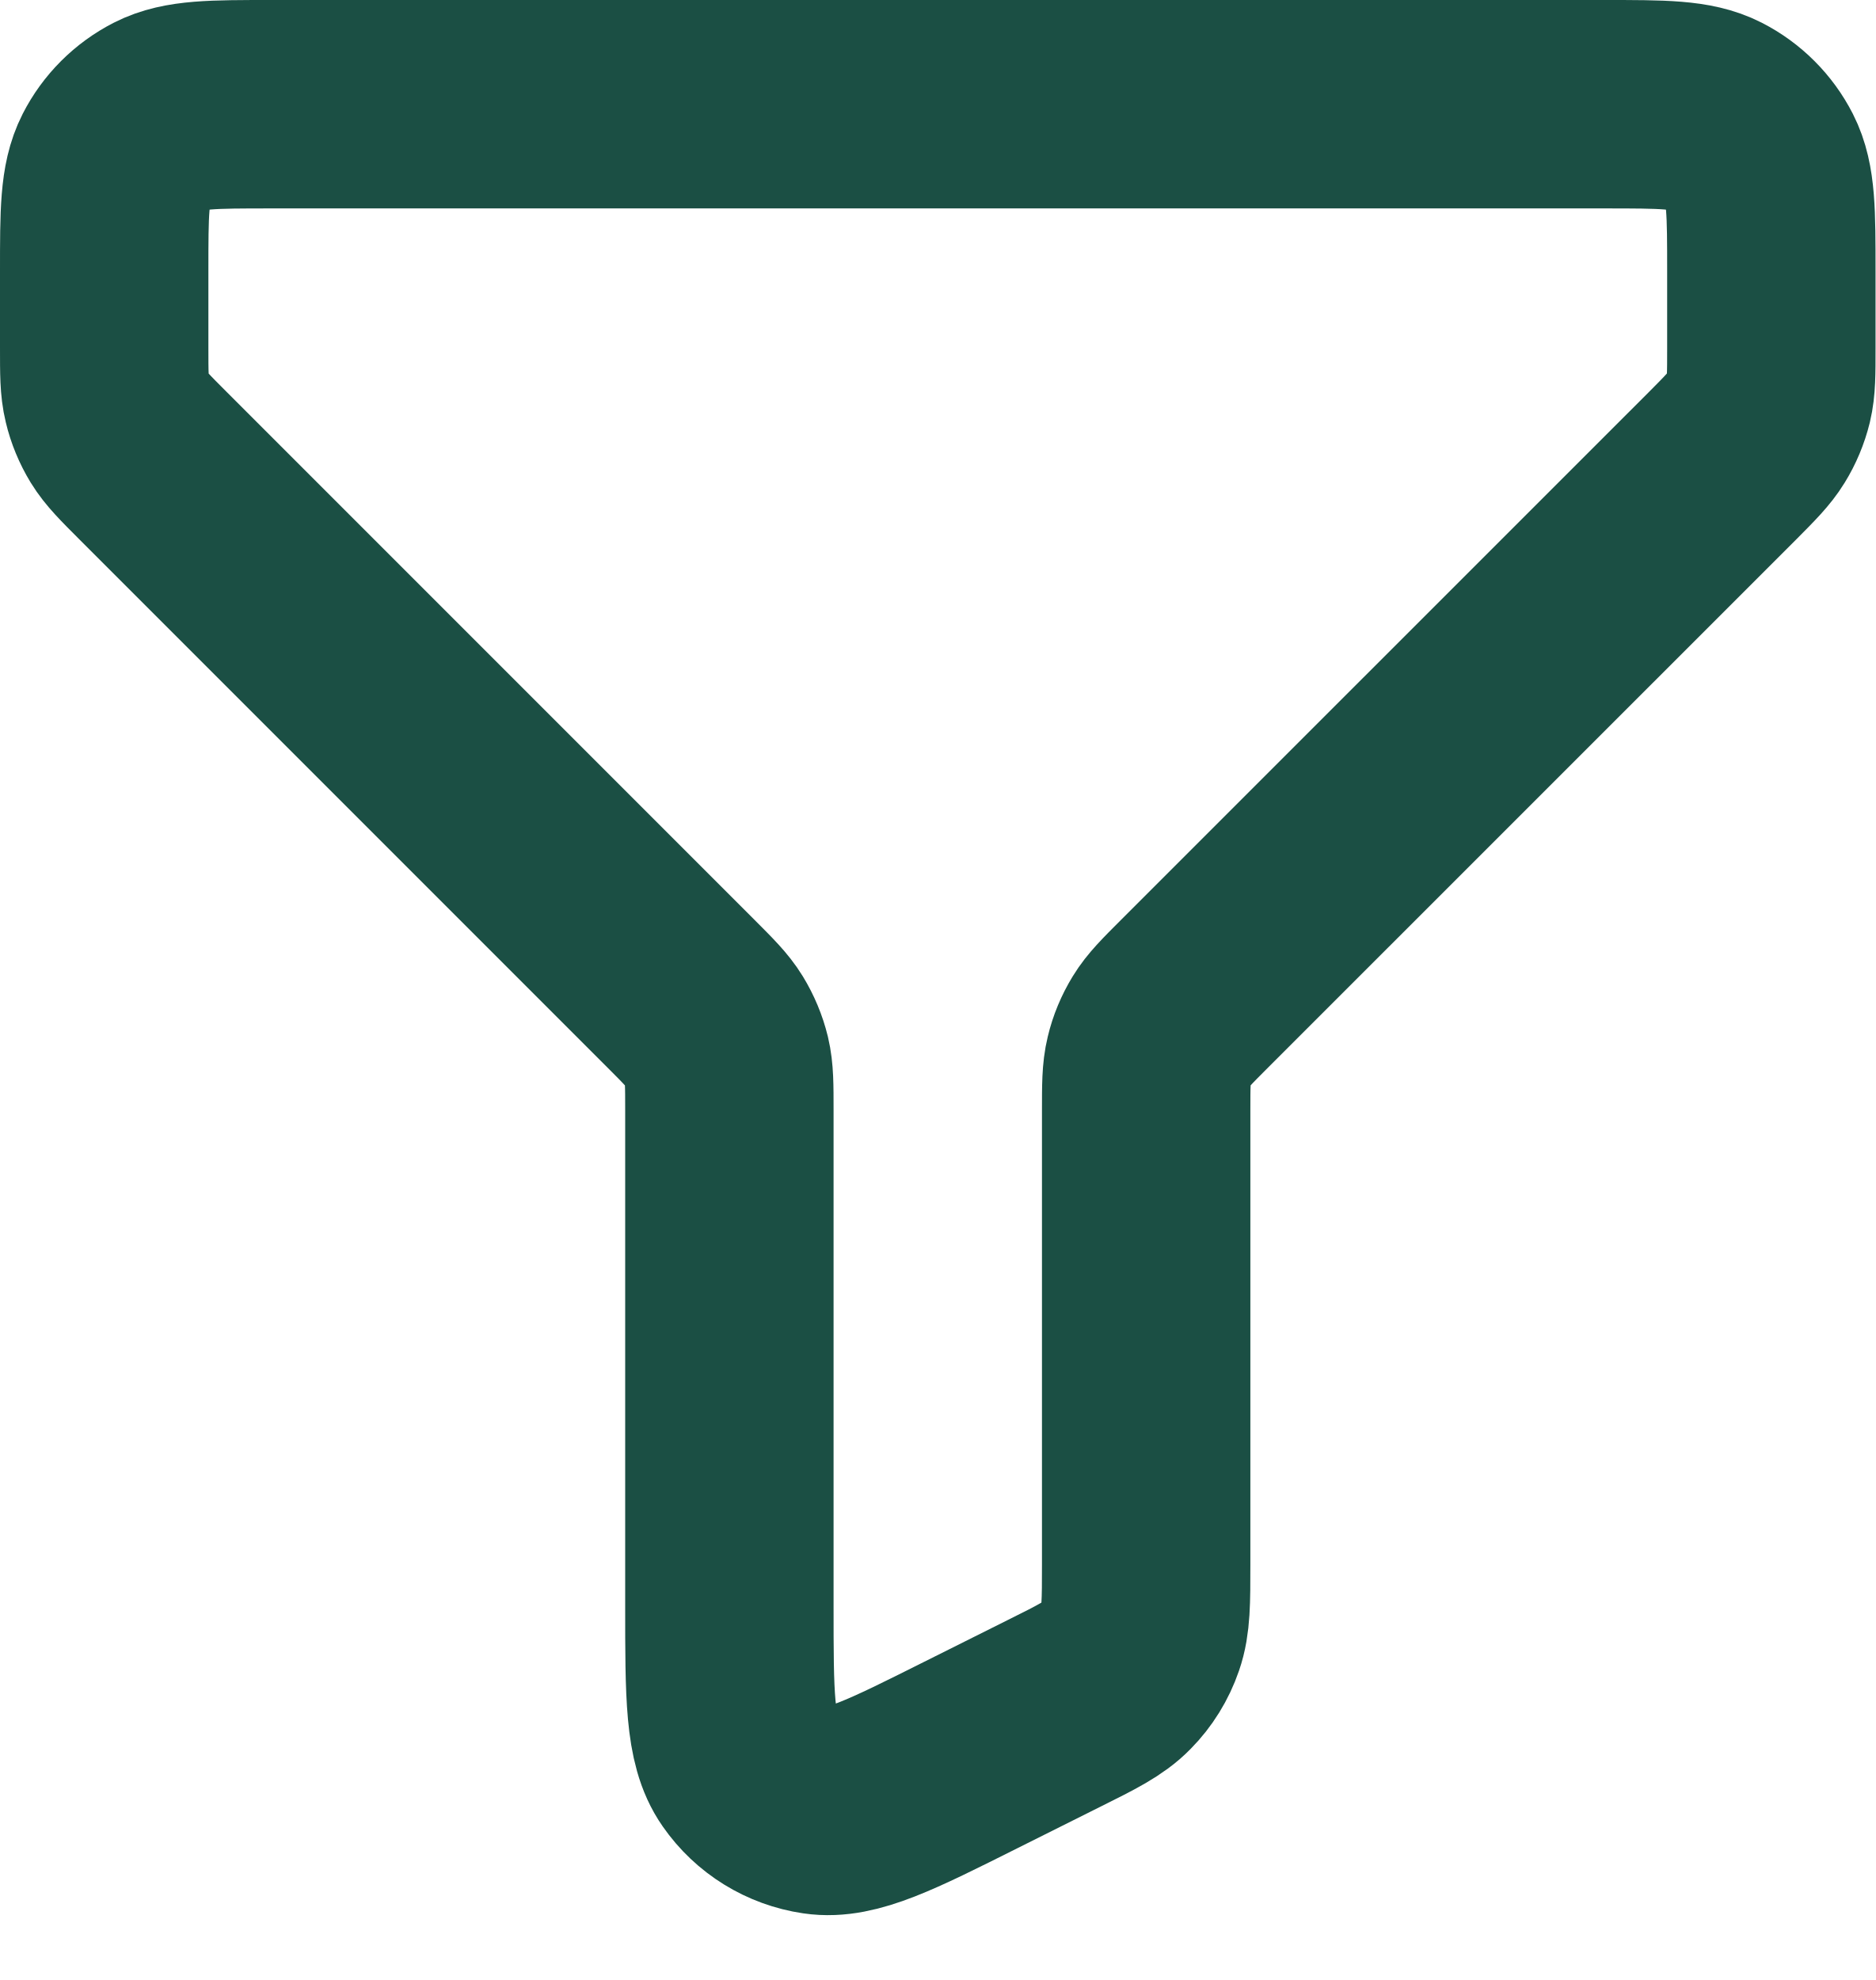
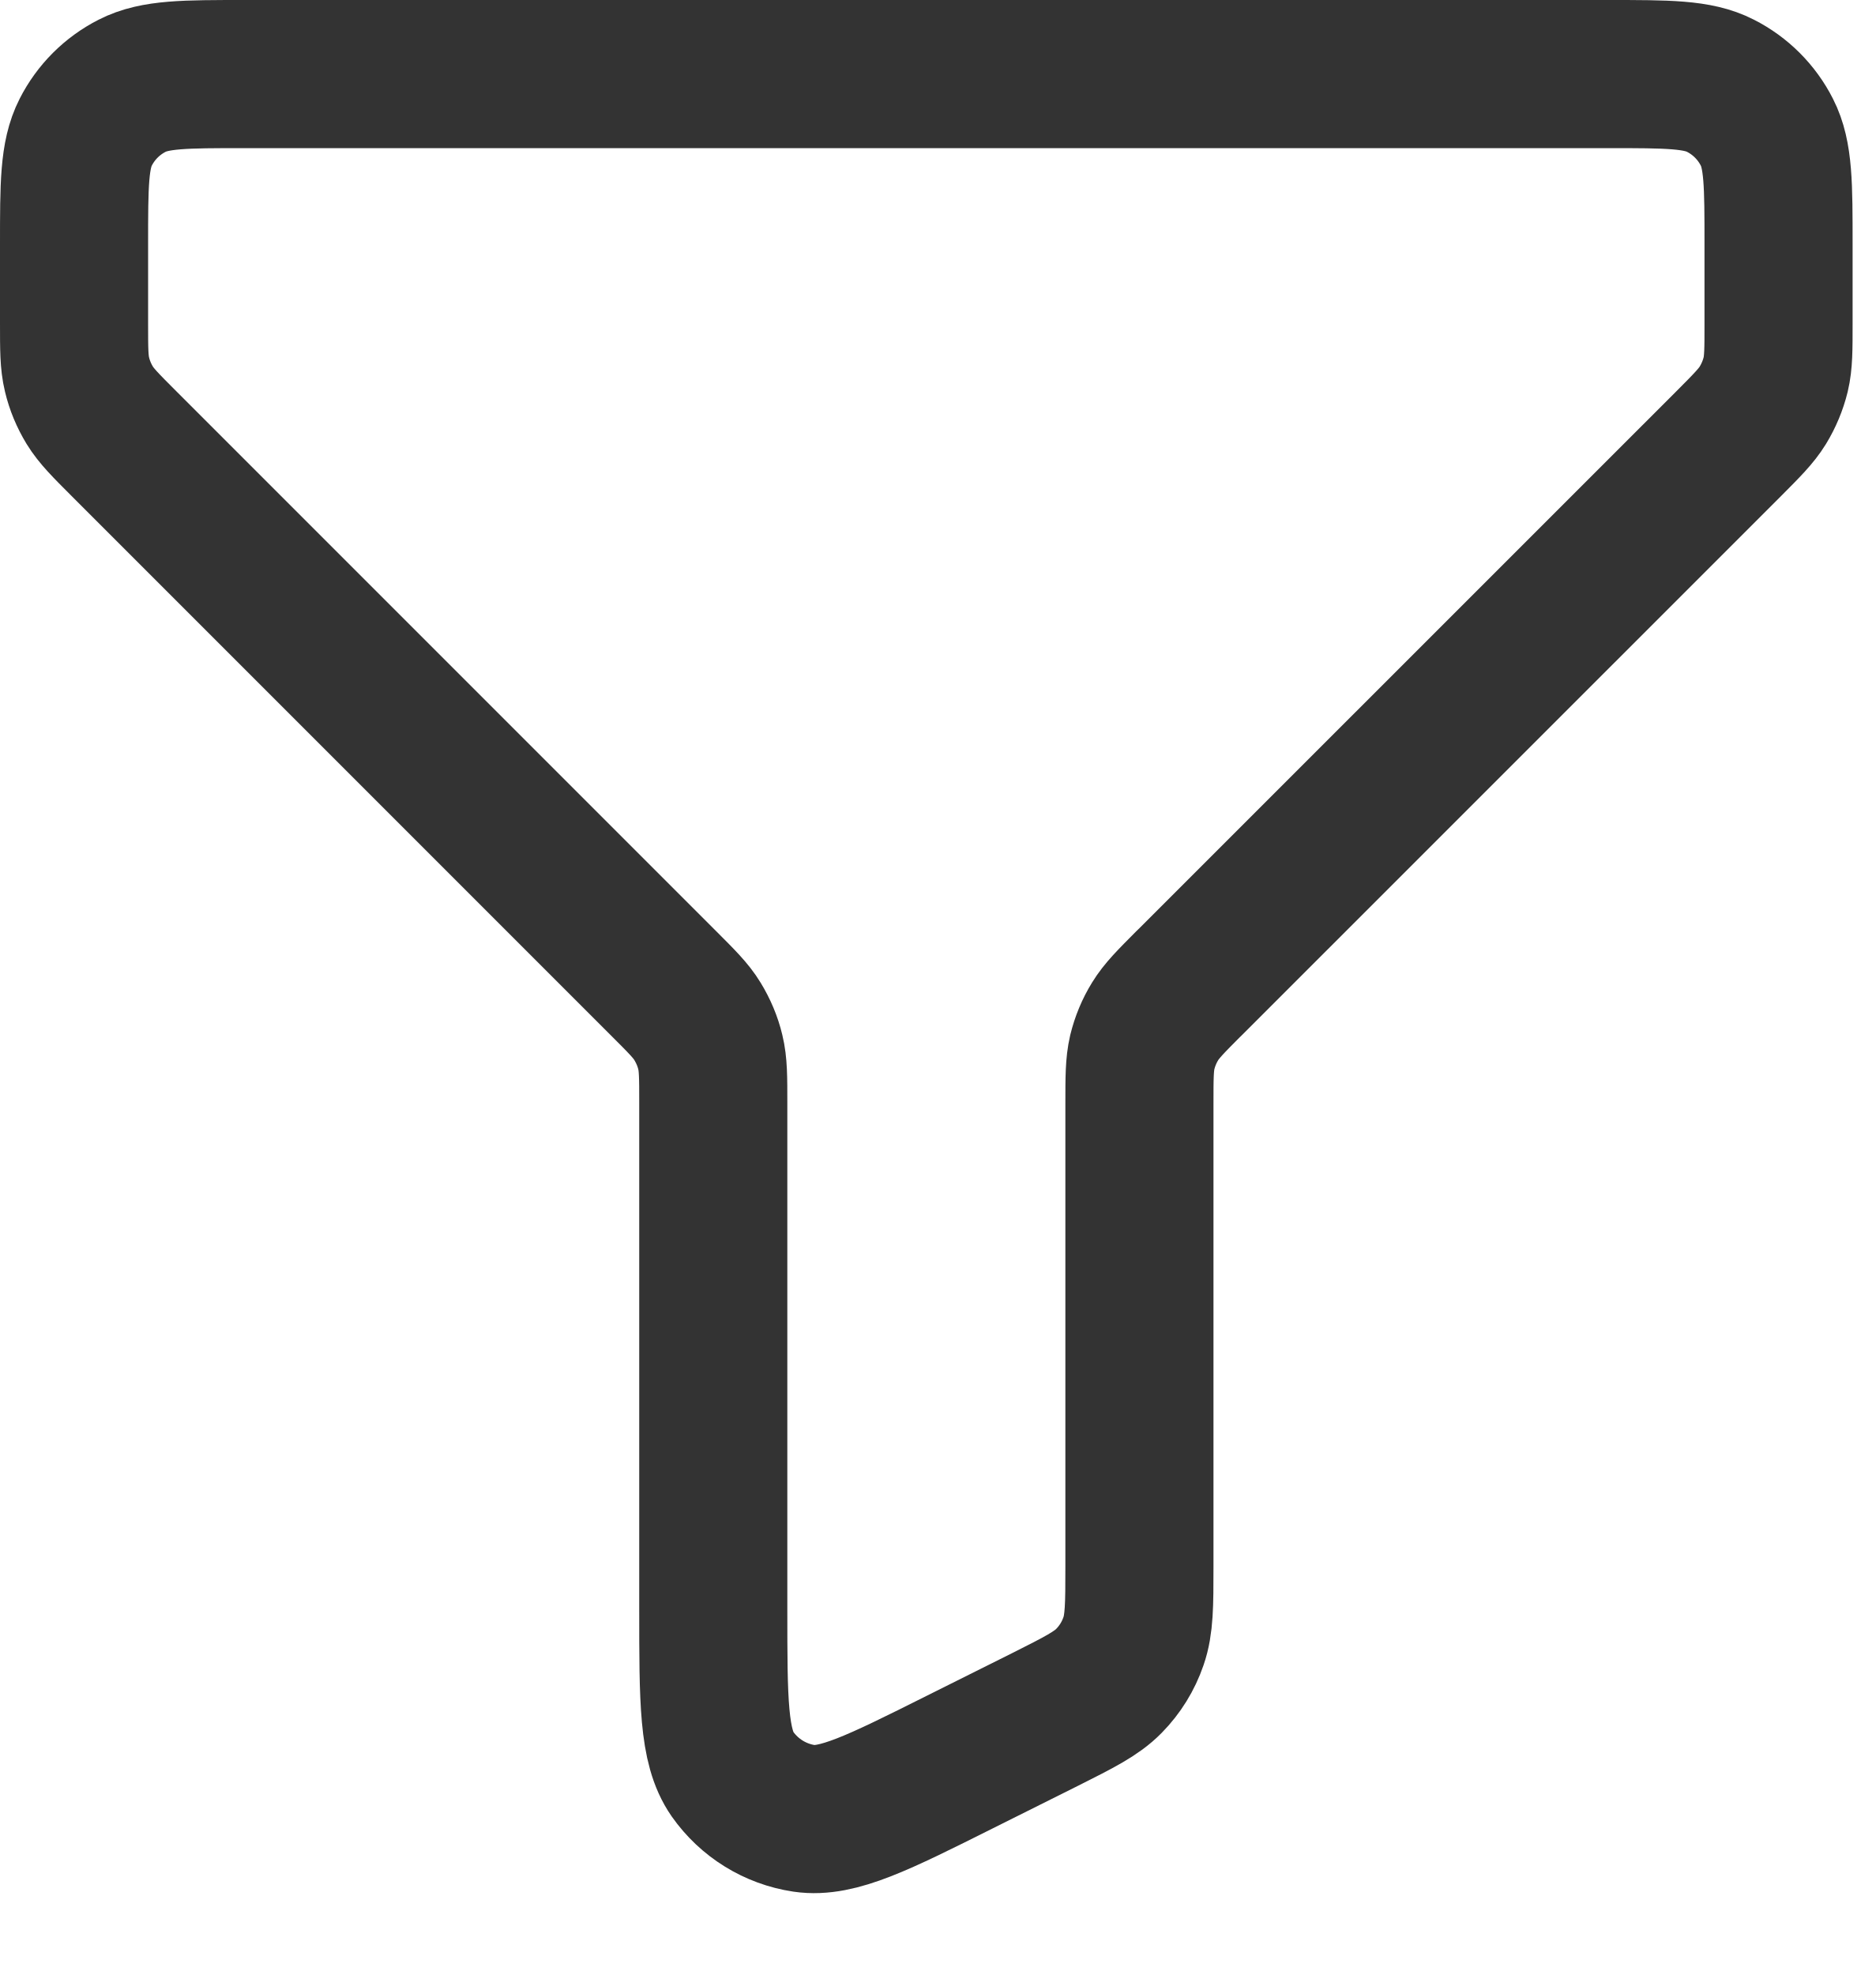
- <svg xmlns="http://www.w3.org/2000/svg" width="18" height="19" viewBox="0 0 18 19" fill="none">
-   <path d="M17 2.6C17 2.04 17 1.76 16.891 1.546C16.795 1.358 16.642 1.205 16.454 1.109C16.24 1 15.96 1 15.4 1H2.6C2.04 1 1.76 1 1.546 1.109C1.358 1.205 1.205 1.358 1.109 1.546C1 1.76 1 2.04 1 2.6V3.337C1 3.582 1 3.704 1.028 3.819C1.052 3.921 1.093 4.019 1.147 4.108C1.209 4.209 1.296 4.296 1.469 4.469L6.531 9.531C6.704 9.704 6.79 9.79 6.852 9.891C6.907 9.981 6.948 10.079 6.973 10.181C7 10.295 7 10.415 7 10.655V15.411C7 16.268 7 16.697 7.181 16.955C7.338 17.181 7.581 17.331 7.854 17.371C8.165 17.417 8.549 17.226 9.315 16.842L10.115 16.442C10.437 16.282 10.597 16.201 10.714 16.081C10.818 15.976 10.897 15.848 10.945 15.708C11 15.55 11 15.37 11 15.011V10.663C11 10.418 11 10.296 11.028 10.181C11.052 10.079 11.093 9.981 11.148 9.891C11.209 9.791 11.295 9.705 11.465 9.535L11.469 9.531L16.532 4.469C16.704 4.296 16.79 4.209 16.852 4.108C16.907 4.019 16.948 3.921 16.973 3.819C17 3.706 17 3.584 17 3.345V2.6Z" stroke="#1B4F44" stroke-width="2" stroke-linecap="round" stroke-linejoin="round" />
+ <svg xmlns="http://www.w3.org/2000/svg" width="19" height="20" viewBox="0 0 19 20" fill="none">
+   <path d="M18.013 2.476C18.013 1.872 18.013 1.57 17.895 1.339C17.792 1.136 17.627 0.971 17.424 0.868C17.194 0.75 16.891 0.75 16.286 0.75H2.476C1.872 0.75 1.57 0.75 1.339 0.868C1.136 0.971 0.971 1.136 0.868 1.339C0.75 1.57 0.75 1.872 0.75 2.476V3.272C0.75 3.536 0.75 3.668 0.78 3.792C0.806 3.902 0.85 4.007 0.909 4.104C0.976 4.213 1.069 4.306 1.256 4.493L6.718 9.955C6.905 10.142 6.998 10.234 7.064 10.343C7.123 10.44 7.168 10.545 7.194 10.655C7.224 10.778 7.224 10.909 7.224 11.167V16.299C7.224 17.224 7.224 17.686 7.418 17.965C7.589 18.208 7.851 18.37 8.145 18.414C8.481 18.463 8.895 18.257 9.722 17.843L10.585 17.412C10.931 17.238 11.104 17.151 11.231 17.022C11.343 16.908 11.428 16.771 11.48 16.619C11.539 16.449 11.54 16.254 11.54 15.867V11.175C11.54 10.912 11.54 10.78 11.569 10.655C11.596 10.545 11.639 10.44 11.699 10.343C11.765 10.235 11.857 10.143 12.041 9.958L12.045 9.955L17.508 4.493C17.694 4.306 17.787 4.213 17.854 4.104C17.913 4.007 17.957 3.902 17.984 3.792C18.013 3.669 18.013 3.538 18.013 3.28V2.476Z" stroke="#333333" stroke-width="1.5" stroke-linecap="round" stroke-linejoin="round" />
</svg>
